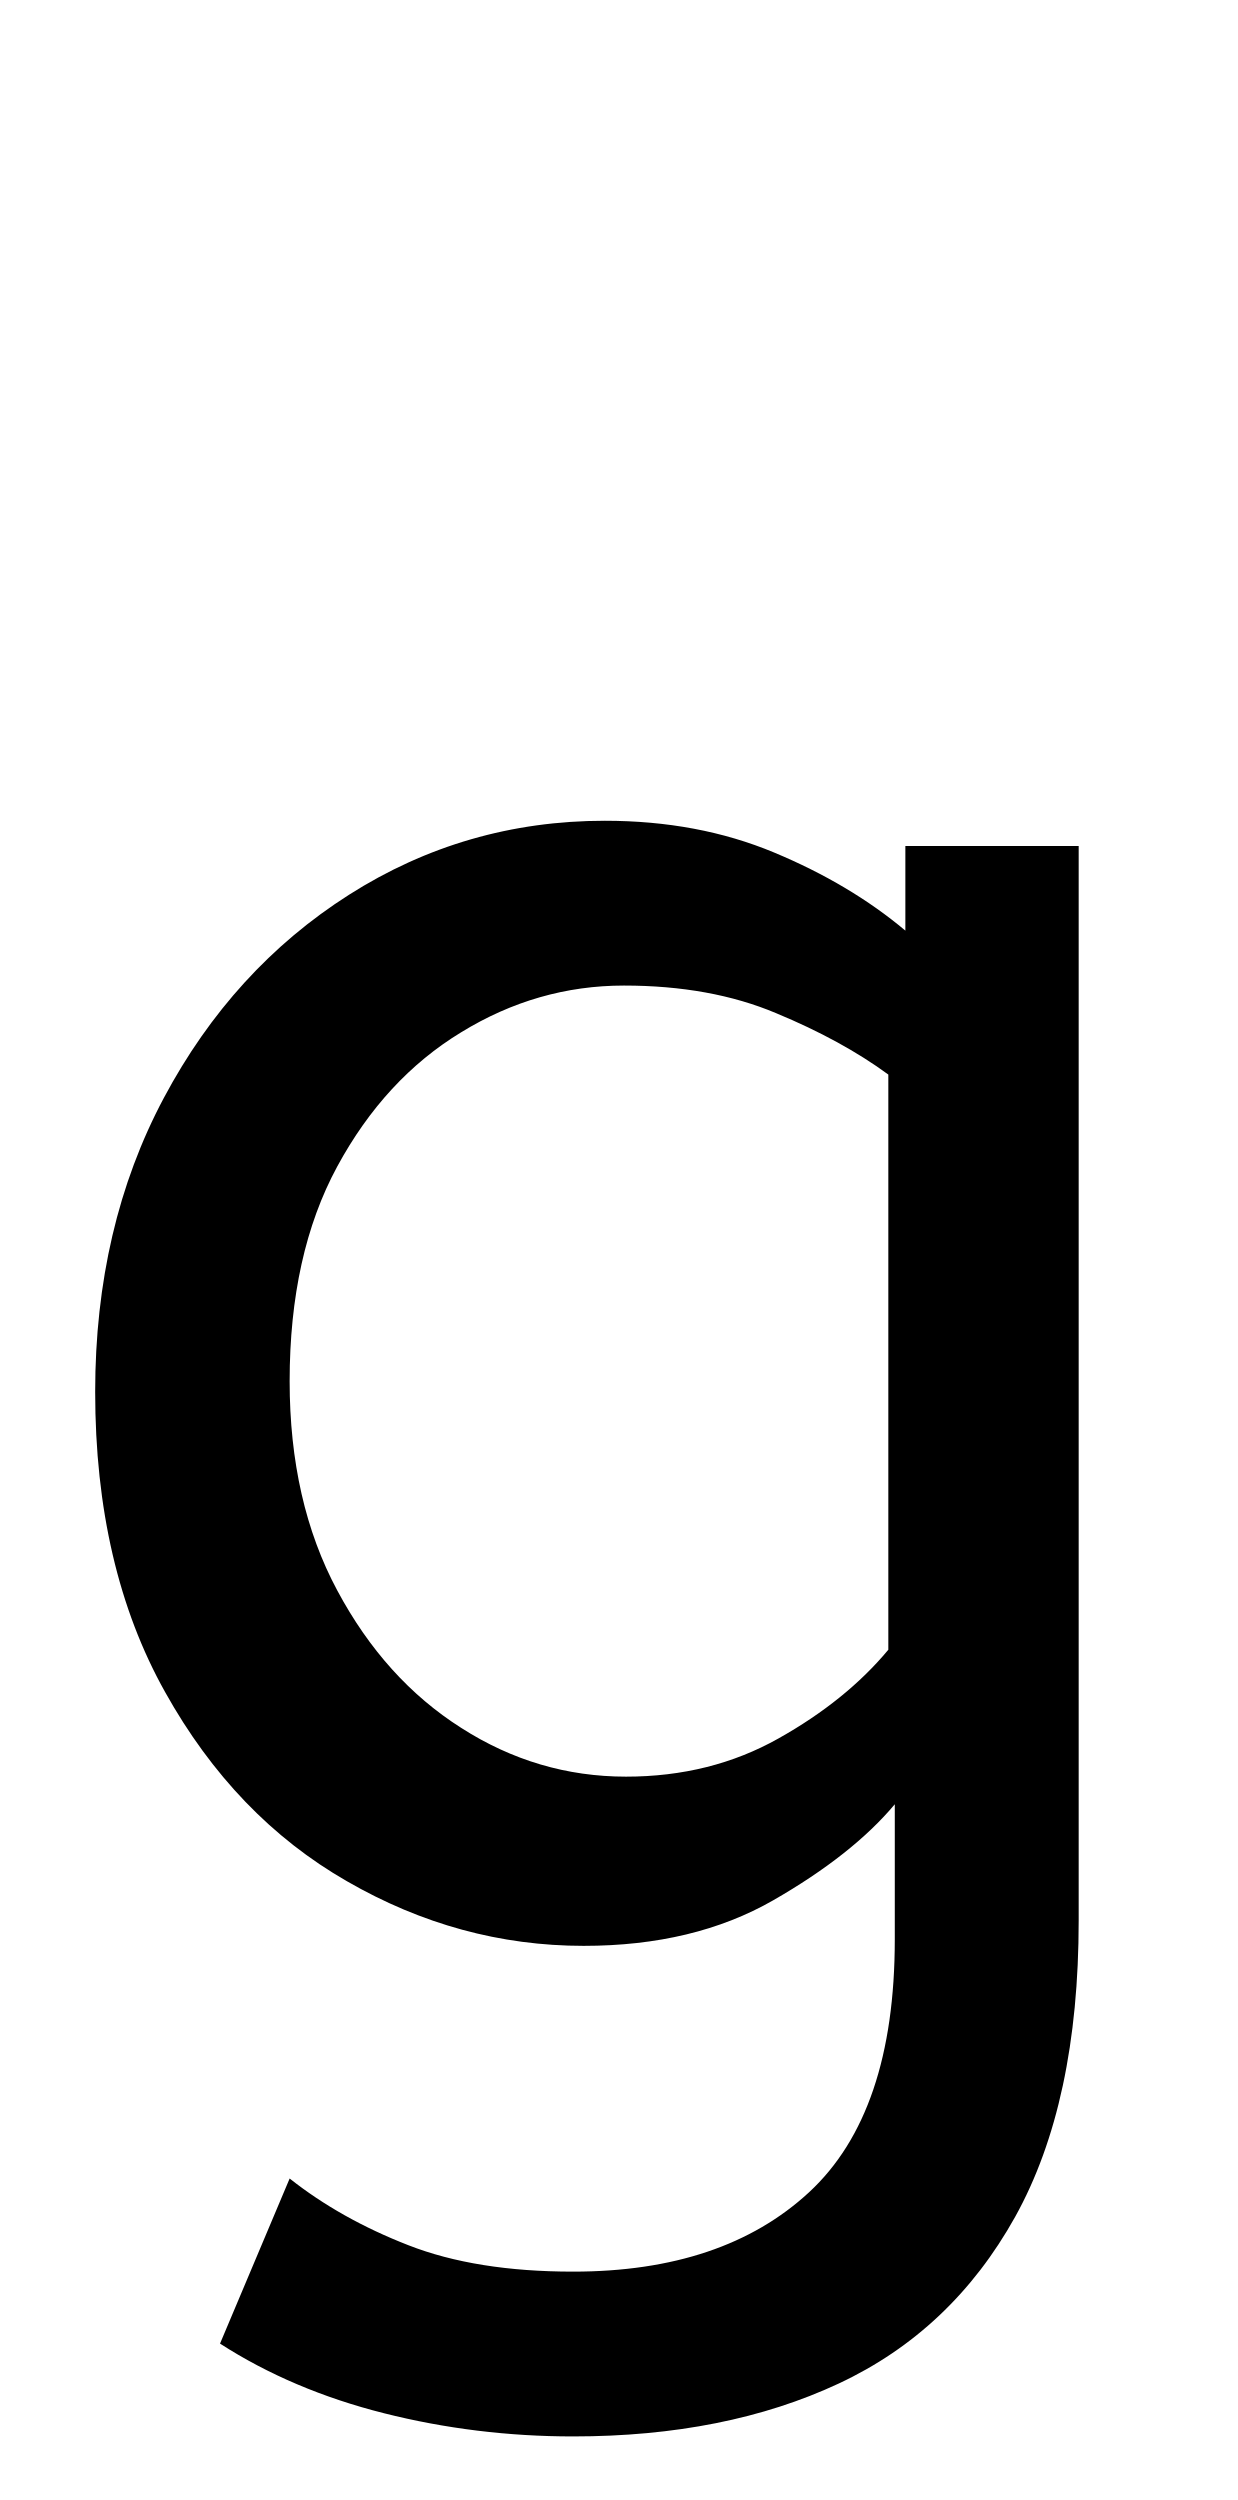
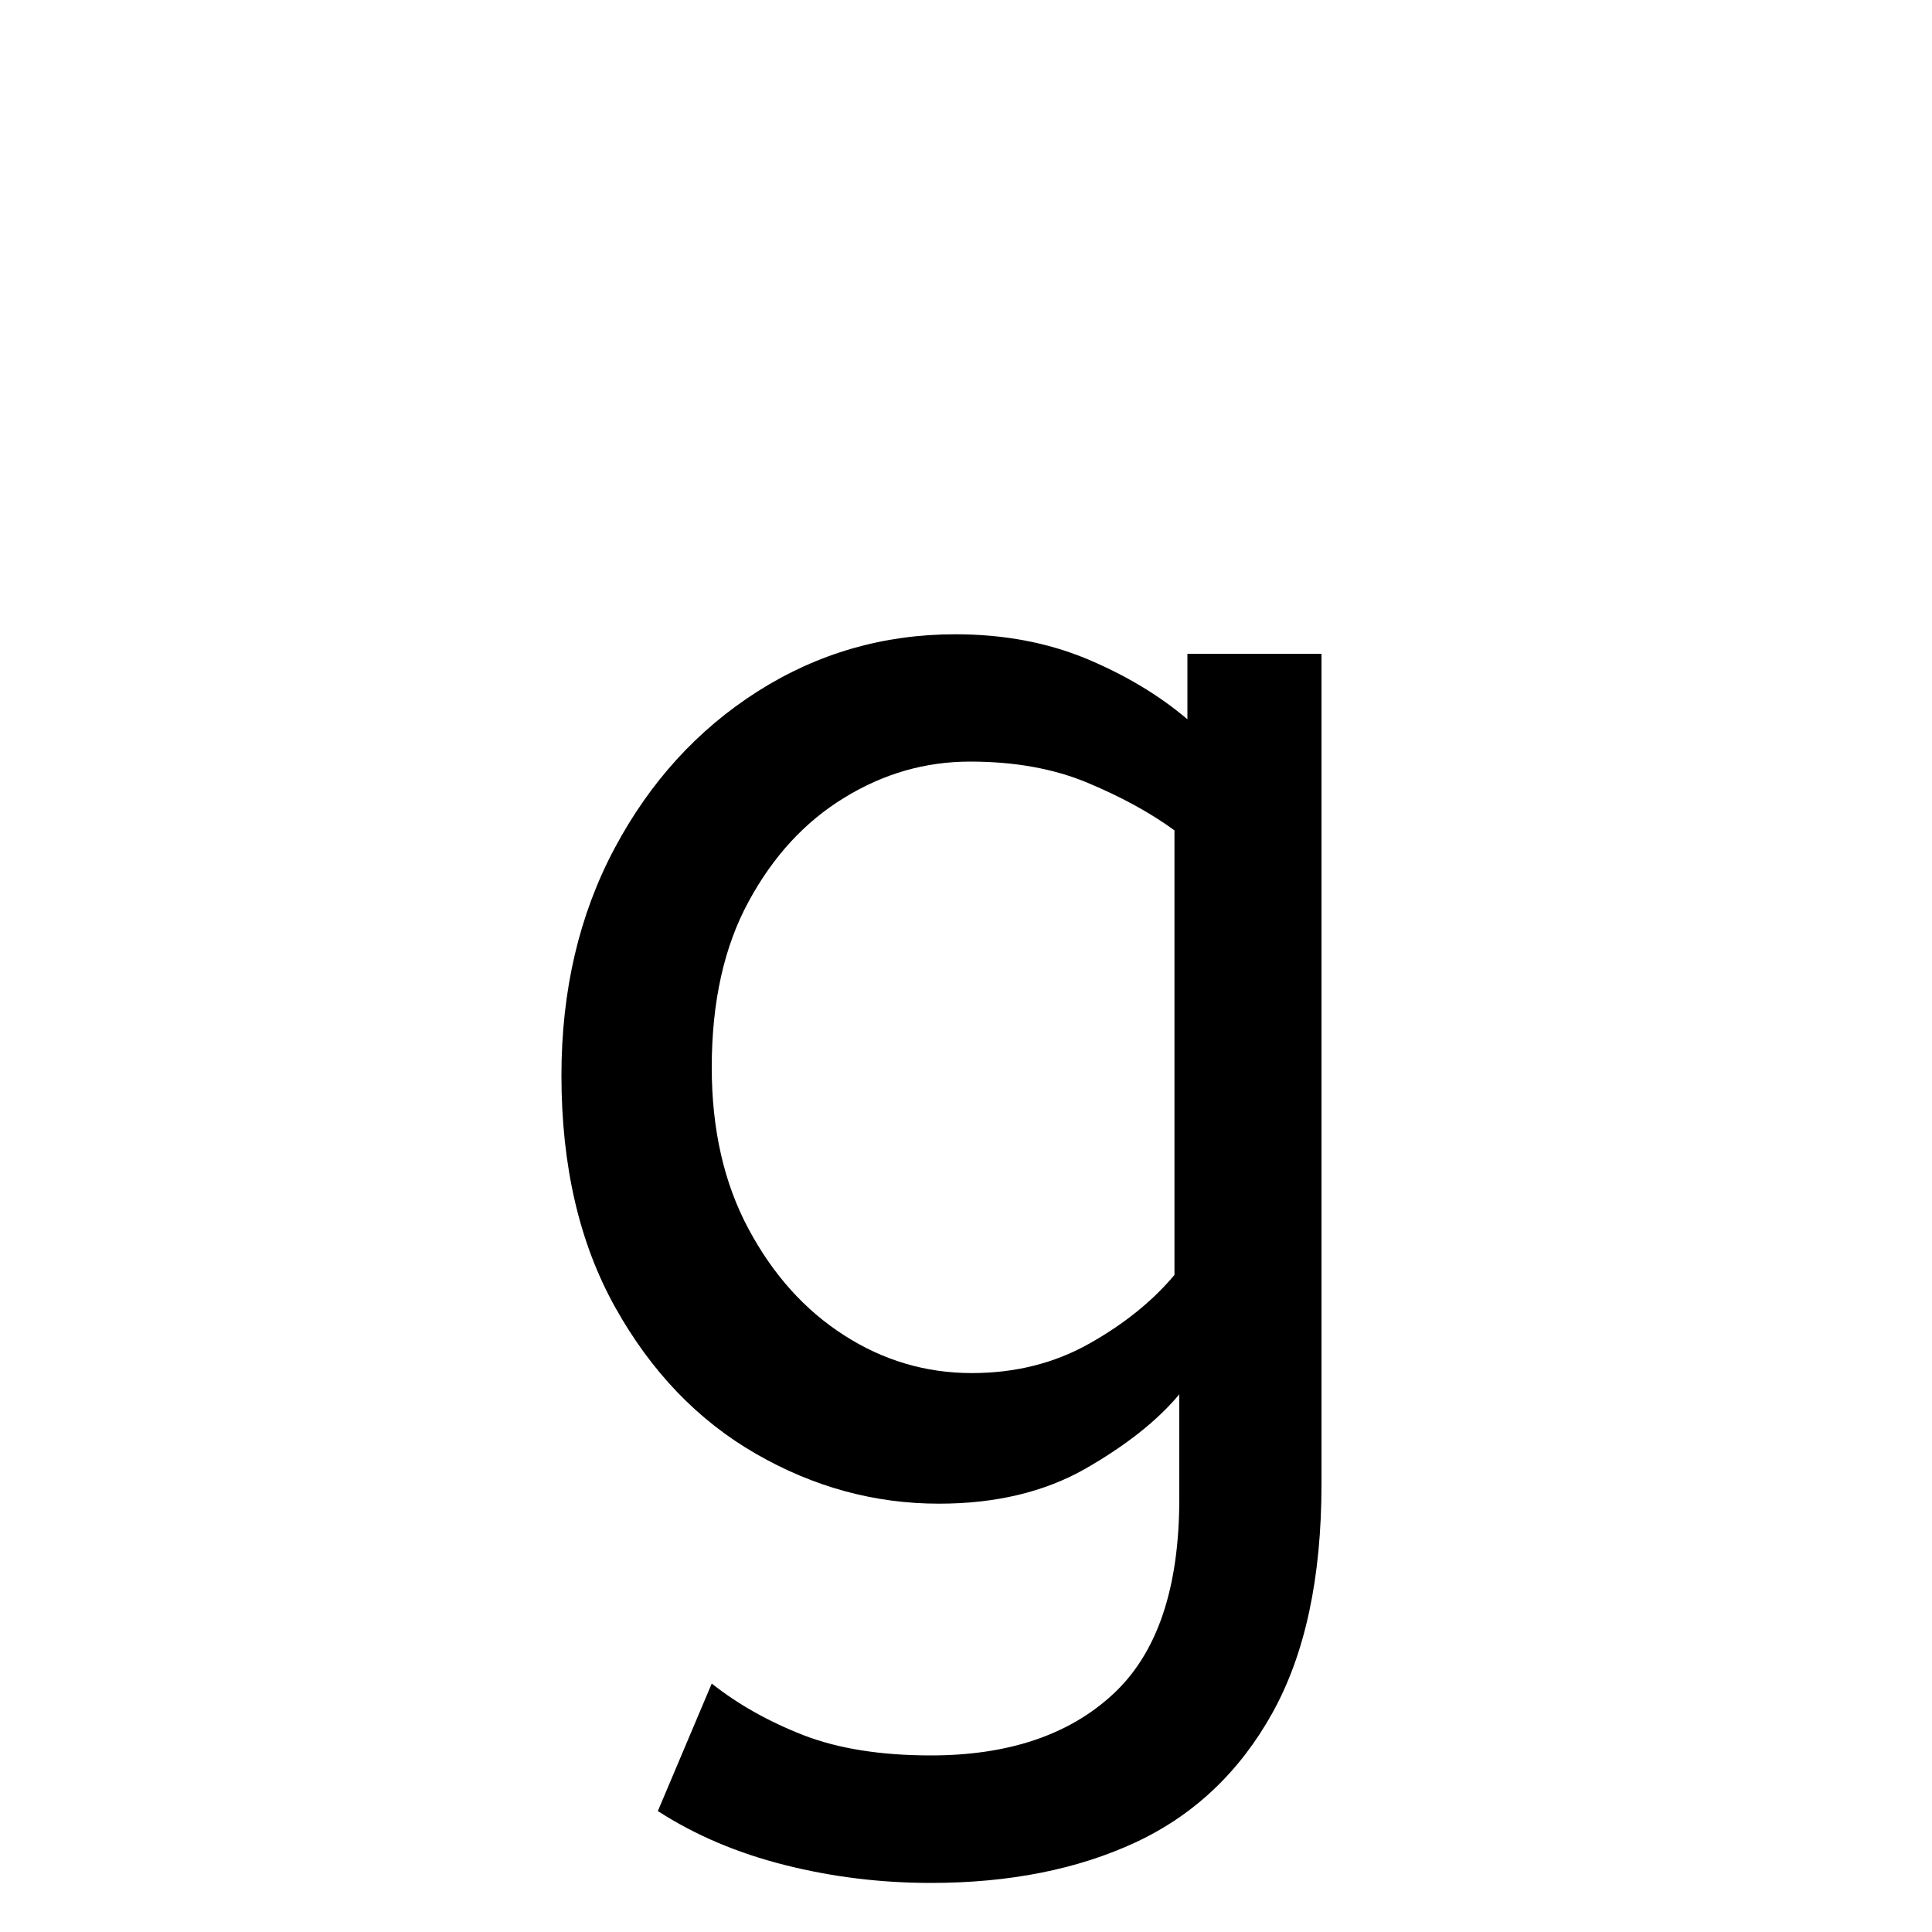
- <svg xmlns="http://www.w3.org/2000/svg" width="42.12" height="85.104">
-   <path fill="black" d="M19.51 82.94L19.51 82.94Q16.20 82.94 13.07 82.15Q9.94 81.36 7.49 79.78L7.49 79.78L9.86 74.16Q11.59 75.53 13.90 76.43Q16.20 77.33 19.51 77.33L19.51 77.33Q24.62 77.33 27.54 74.63Q30.46 71.93 30.46 66.02L30.46 66.02L30.46 61.42Q29.02 63.14 26.32 64.69Q23.62 66.24 19.87 66.24L19.87 66.24Q15.62 66.24 11.81 64.04Q7.99 61.85 5.62 57.60Q3.24 53.35 3.24 47.38L3.24 47.38Q3.24 41.76 5.58 37.37Q7.92 32.98 11.88 30.46Q15.84 27.94 20.59 27.94L20.59 27.94Q23.76 27.94 26.35 29.02Q28.94 30.10 30.82 31.68L30.82 31.68L30.82 28.80L36.72 28.80L36.72 65.38Q36.72 71.57 34.56 75.46Q32.40 79.34 28.55 81.14Q24.70 82.94 19.51 82.94ZM21.31 60.48L21.31 60.48Q24.19 60.48 26.50 59.18Q28.80 57.89 30.24 56.16L30.24 56.16L30.24 36.58Q28.66 35.42 26.42 34.49Q24.19 33.55 21.24 33.55L21.24 33.55Q18.29 33.55 15.70 35.14Q13.10 36.72 11.48 39.71Q9.86 42.70 9.86 47.02L9.86 47.02Q9.86 51.12 11.48 54.14Q13.10 57.17 15.70 58.82Q18.29 60.48 21.31 60.48Z" />
+ <svg xmlns="http://www.w3.org/2000/svg" width="100" height="100" version="1.1" id="svg1" viewBox="0 0 100 100">
+   <path fill="black" d="M48.18 97.46L48.18 97.46Q44.29 97.46 40.61 96.53Q36.93 95.60 34.05 93.74L34.05 93.74L36.84 87.14Q38.87 88.75 41.58 89.81Q44.29 90.86 48.18 90.86L48.18 90.86Q54.19 90.86 57.61 87.69Q61.04 84.52 61.04 77.58L61.04 77.58L61.04 72.17Q59.35 74.20 56.18 76.02Q53.00 77.83 48.60 77.83L48.60 77.83Q43.61 77.83 39.13 75.25Q34.64 72.67 31.85 67.68Q29.06 62.69 29.06 55.67L29.06 55.67Q29.06 49.07 31.81 43.91Q34.56 38.75 39.21 35.79Q43.87 32.83 49.45 32.83L49.45 32.83Q53.17 32.83 56.22 34.09Q59.26 35.36 61.46 37.23L61.46 37.23L61.46 33.84L68.40 33.84L68.40 76.82Q68.40 84.09 65.86 88.66Q63.32 93.23 58.80 95.35Q54.27 97.46 48.18 97.46ZM50.30 71.07L50.30 71.07Q53.68 71.07 56.39 69.54Q59.09 68.02 60.79 65.99L60.79 65.99L60.79 42.98Q58.93 41.62 56.30 40.52Q53.68 39.42 50.21 39.42L50.21 39.42Q46.74 39.42 43.70 41.29Q40.65 43.15 38.75 46.66Q36.84 50.17 36.84 55.25L36.84 55.25Q36.84 60.07 38.75 63.62Q40.65 67.17 43.70 69.12Q46.74 71.07 50.30 71.07Z" />
</svg>
